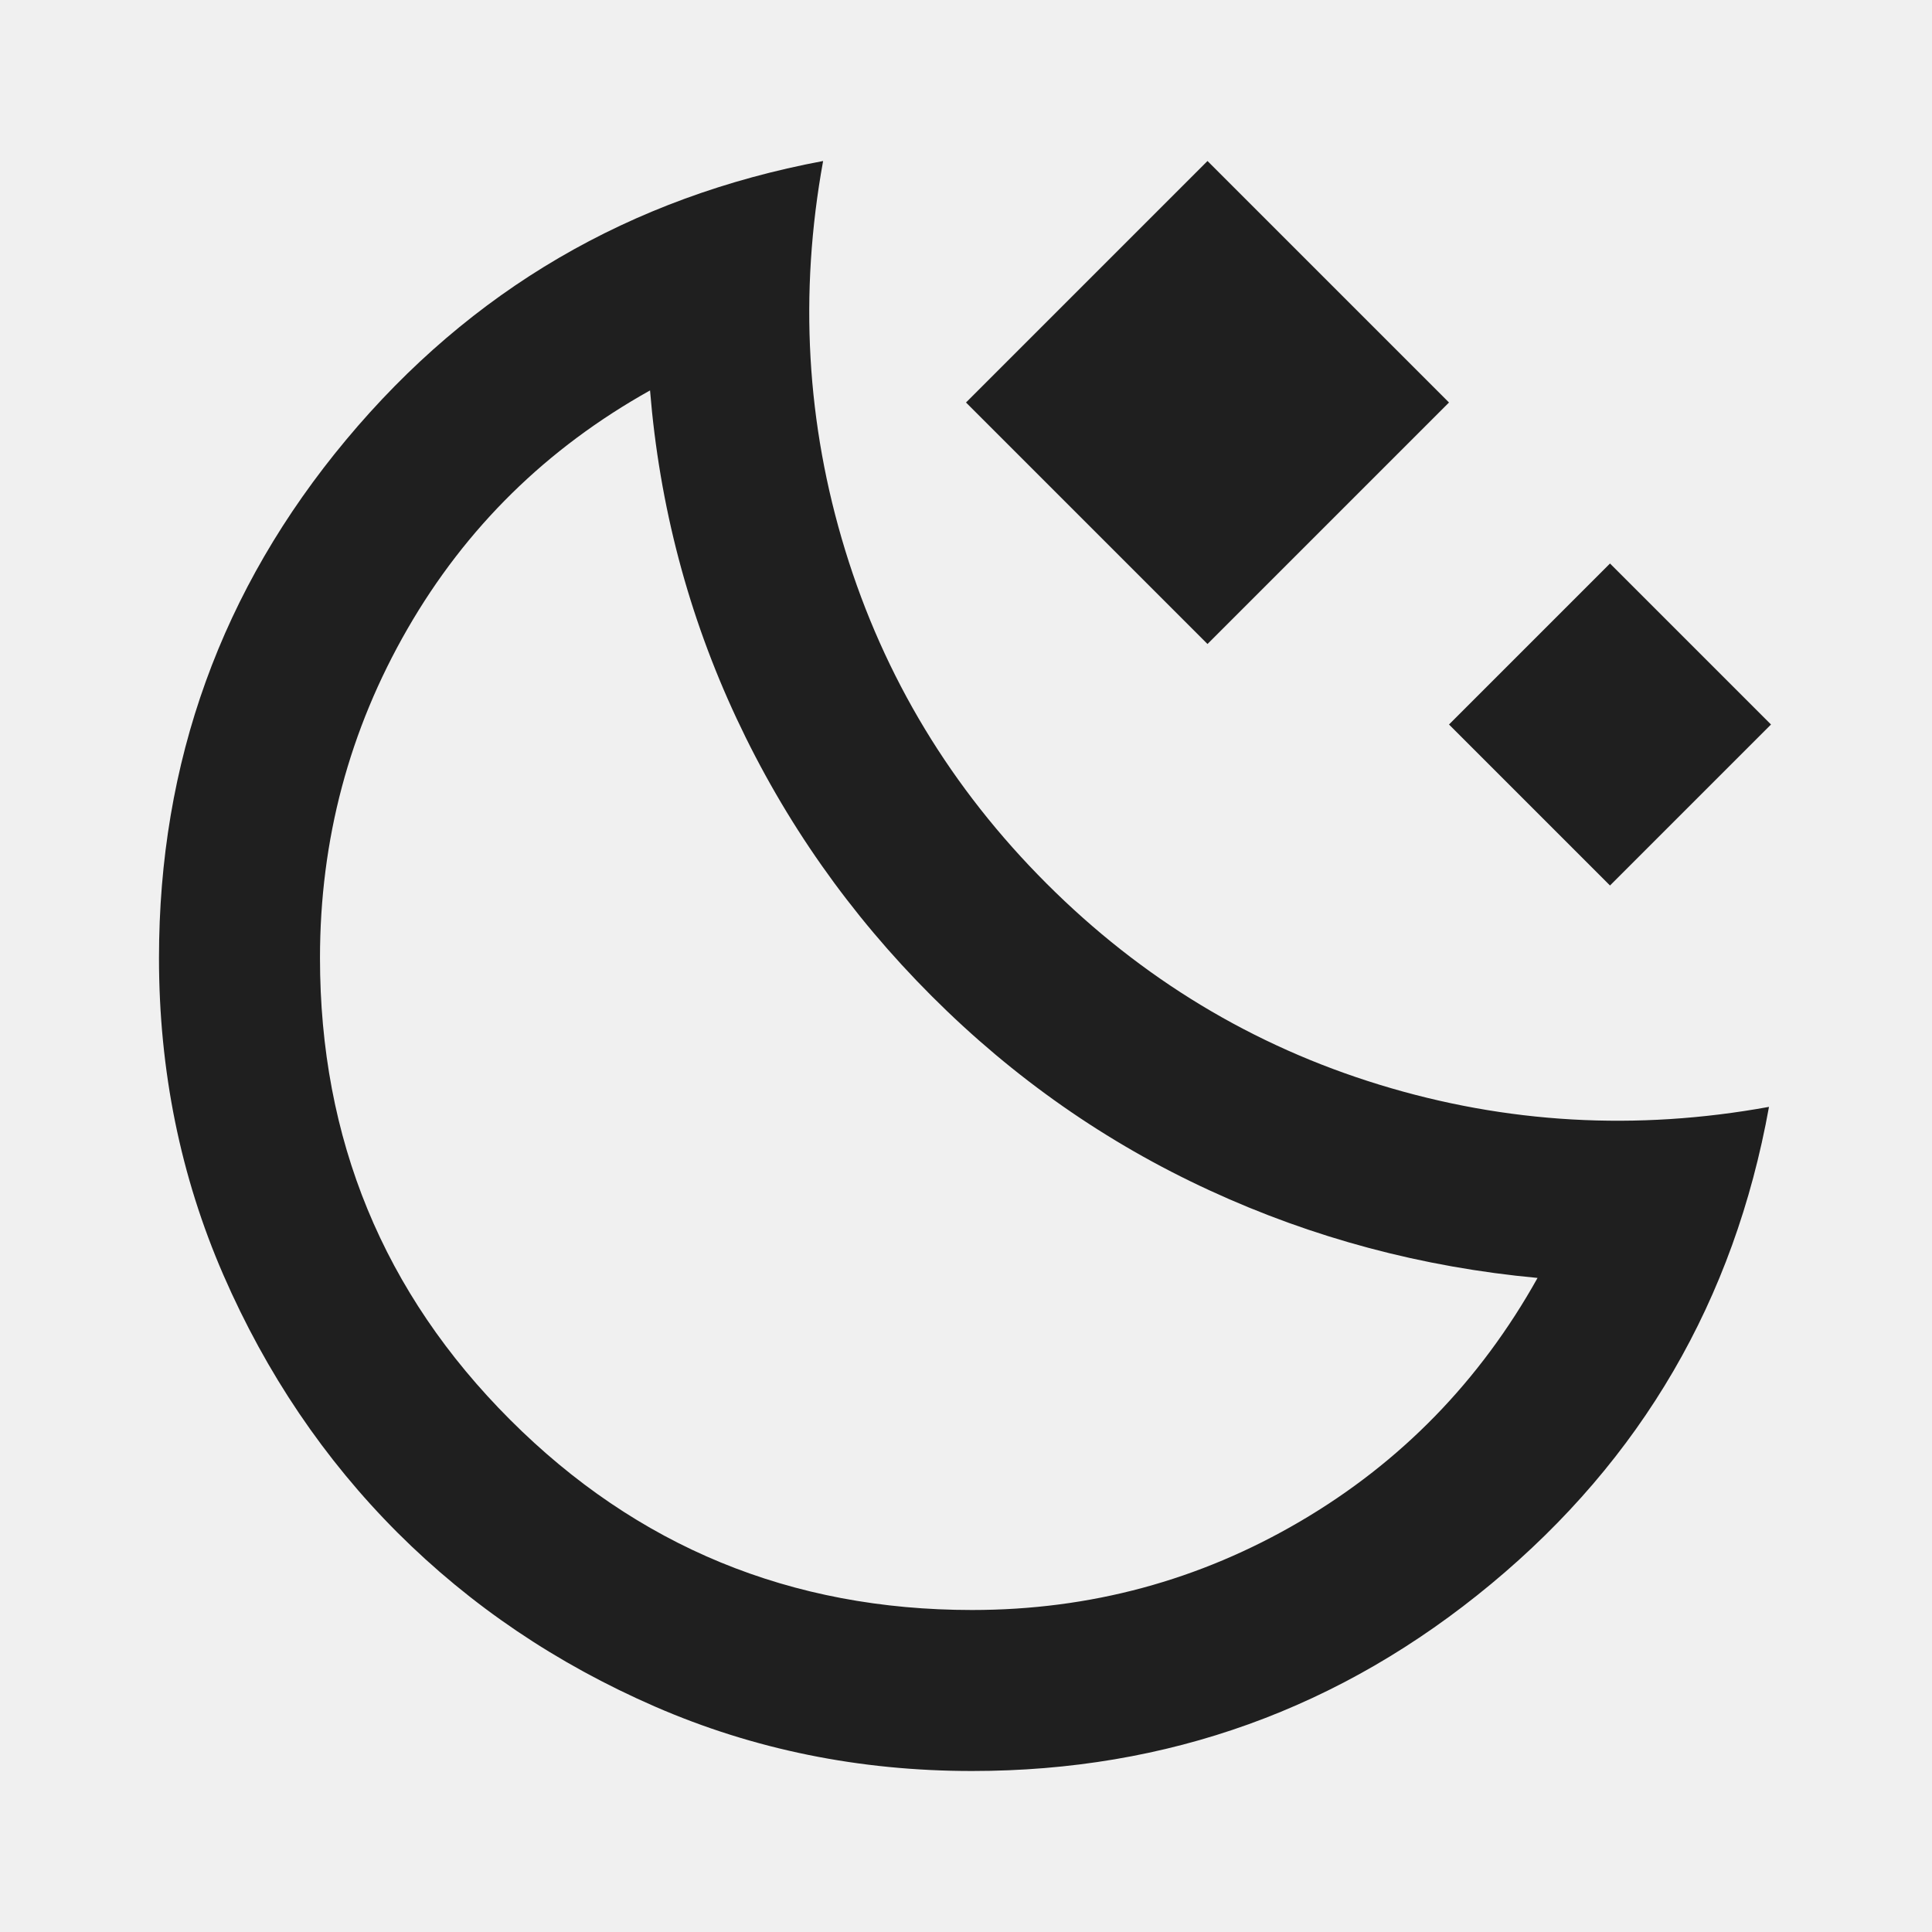
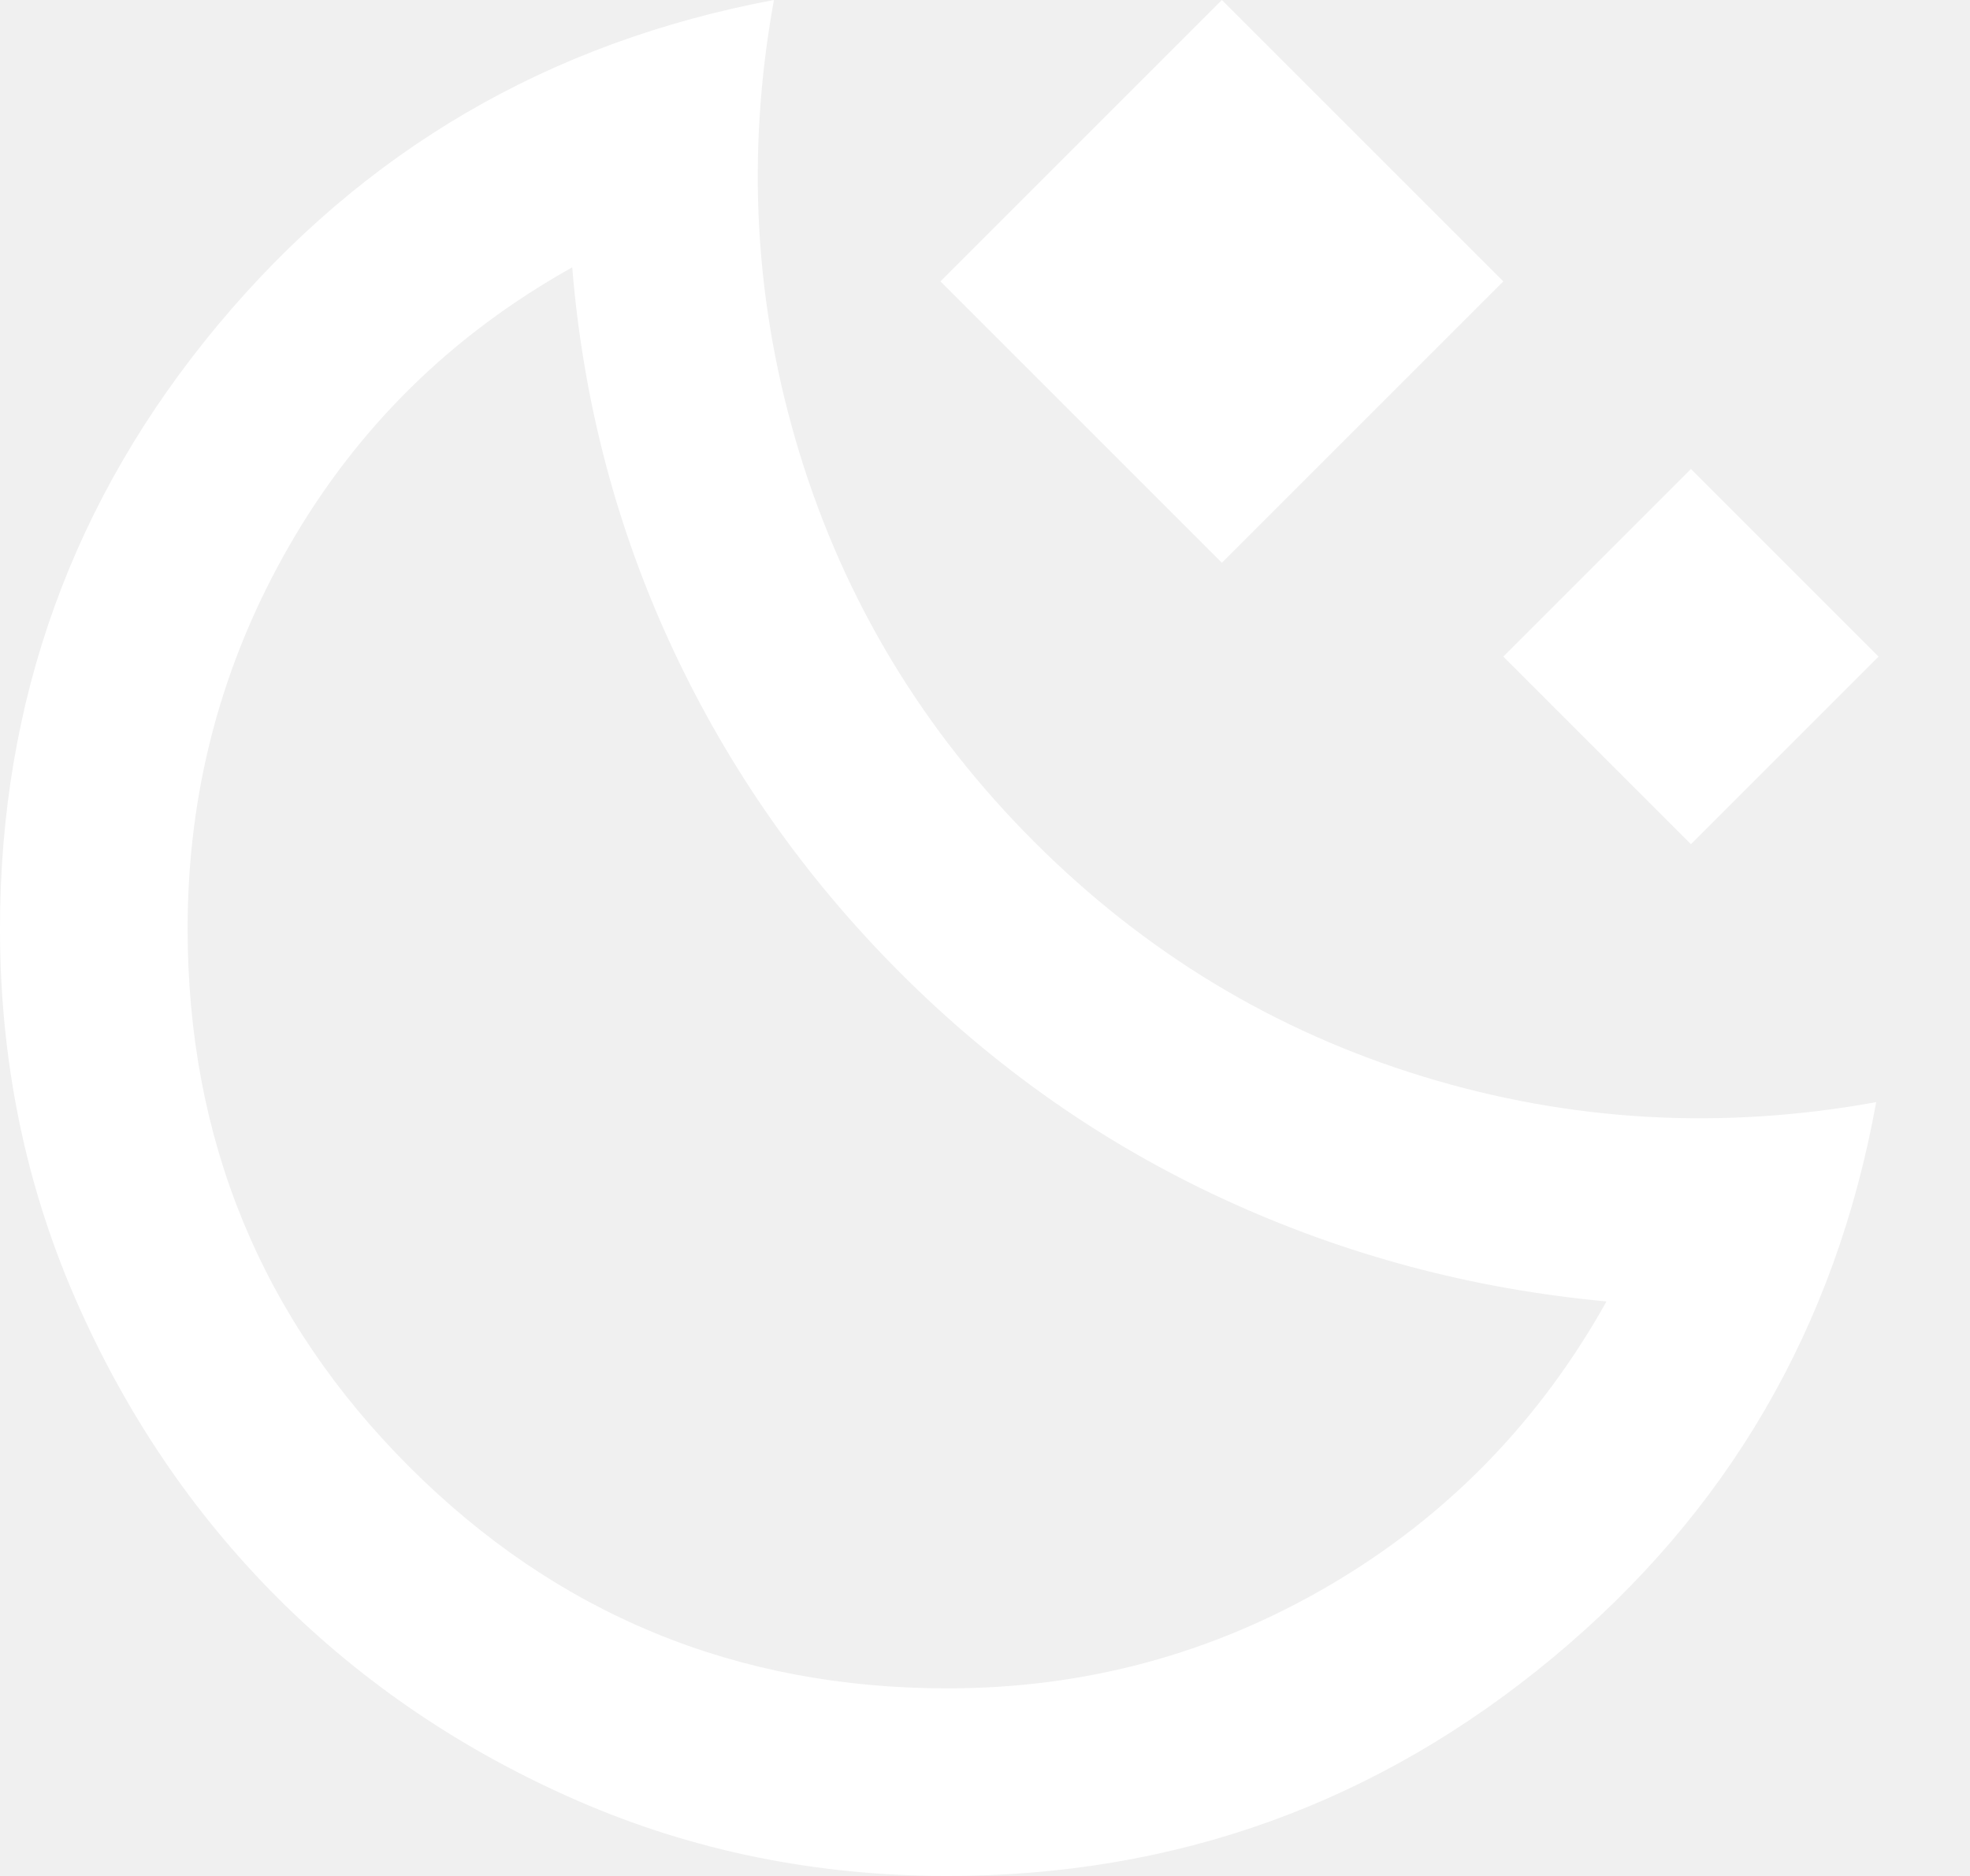
- <svg xmlns="http://www.w3.org/2000/svg" width="24" height="24" viewBox="0 0 24 24" fill="none">
-   <g clip-path="url(#clip0_1_656)">
-     <path d="M15 8L12 5L15 2L18 5L15 8ZM20 11L18 9L20 7L22 9L20 11ZM12.075 22C10.675 22 9.362 21.733 8.137 21.2C6.912 20.667 5.846 19.946 4.937 19.038C4.029 18.129 3.308 17.062 2.775 15.838C2.242 14.613 1.975 13.3 1.975 11.9C1.975 9.467 2.75 7.321 4.3 5.463C5.85 3.604 7.825 2.45 10.225 2C9.925 3.65 10.017 5.263 10.5 6.838C10.983 8.412 11.817 9.792 13 10.975C14.183 12.158 15.562 12.992 17.137 13.475C18.712 13.958 20.325 14.05 21.975 13.75C21.542 16.15 20.392 18.125 18.525 19.675C16.658 21.225 14.508 22 12.075 22ZM12.075 20C13.542 20 14.9 19.633 16.15 18.9C17.4 18.167 18.383 17.158 19.1 15.875C17.667 15.742 16.308 15.379 15.025 14.787C13.742 14.196 12.592 13.392 11.575 12.375C10.558 11.358 9.75 10.208 9.15 8.925C8.55 7.642 8.192 6.283 8.075 4.85C6.792 5.567 5.787 6.554 5.062 7.812C4.337 9.071 3.975 10.433 3.975 11.9C3.975 14.15 4.762 16.062 6.337 17.637C7.912 19.212 9.825 20 12.075 20Z" fill="#1F1F1F" />
-   </g>
-   <defs>
-     <clipPath id="clip0_1_656">
-       <rect width="24" height="24" fill="white" />
-     </clipPath>
-   </defs>
+ <svg xmlns="http://www.w3.org/2000/svg" width="21" height="20" viewBox="0 0 21 20" fill="none">
+   <path d="M13.025 6L10.025 3L13.025 0L16.025 3L13.025 6ZM18.025 9L16.025 7L18.025 5L20.025 7L18.025 9ZM10.1 20C8.7 20 7.388 19.733 6.162 19.2C4.938 18.667 3.871 17.946 2.962 17.038C2.054 16.129 1.333 15.062 0.8 13.838C0.267 12.613 0 11.3 0 9.9C0 7.467 0.775 5.321 2.325 3.462C3.875 1.604 5.85 0.45 8.25 0C7.95 1.65 8.042 3.263 8.525 4.838C9.008 6.412 9.842 7.792 11.025 8.975C12.208 10.158 13.588 10.992 15.162 11.475C16.738 11.958 18.35 12.05 20 11.75C19.567 14.15 18.417 16.125 16.55 17.675C14.683 19.225 12.533 20 10.1 20ZM10.1 18C11.567 18 12.925 17.633 14.175 16.9C15.425 16.167 16.408 15.158 17.125 13.875C15.692 13.742 14.333 13.379 13.05 12.787C11.767 12.196 10.617 11.392 9.6 10.375C8.583 9.358 7.775 8.208 7.175 6.925C6.575 5.642 6.217 4.283 6.1 2.85C4.817 3.567 3.812 4.554 3.087 5.812C2.362 7.071 2 8.433 2 9.9C2 12.15 2.788 14.062 4.362 15.637C5.938 17.212 7.85 18 10.1 18Z" fill="white" />
</svg>
